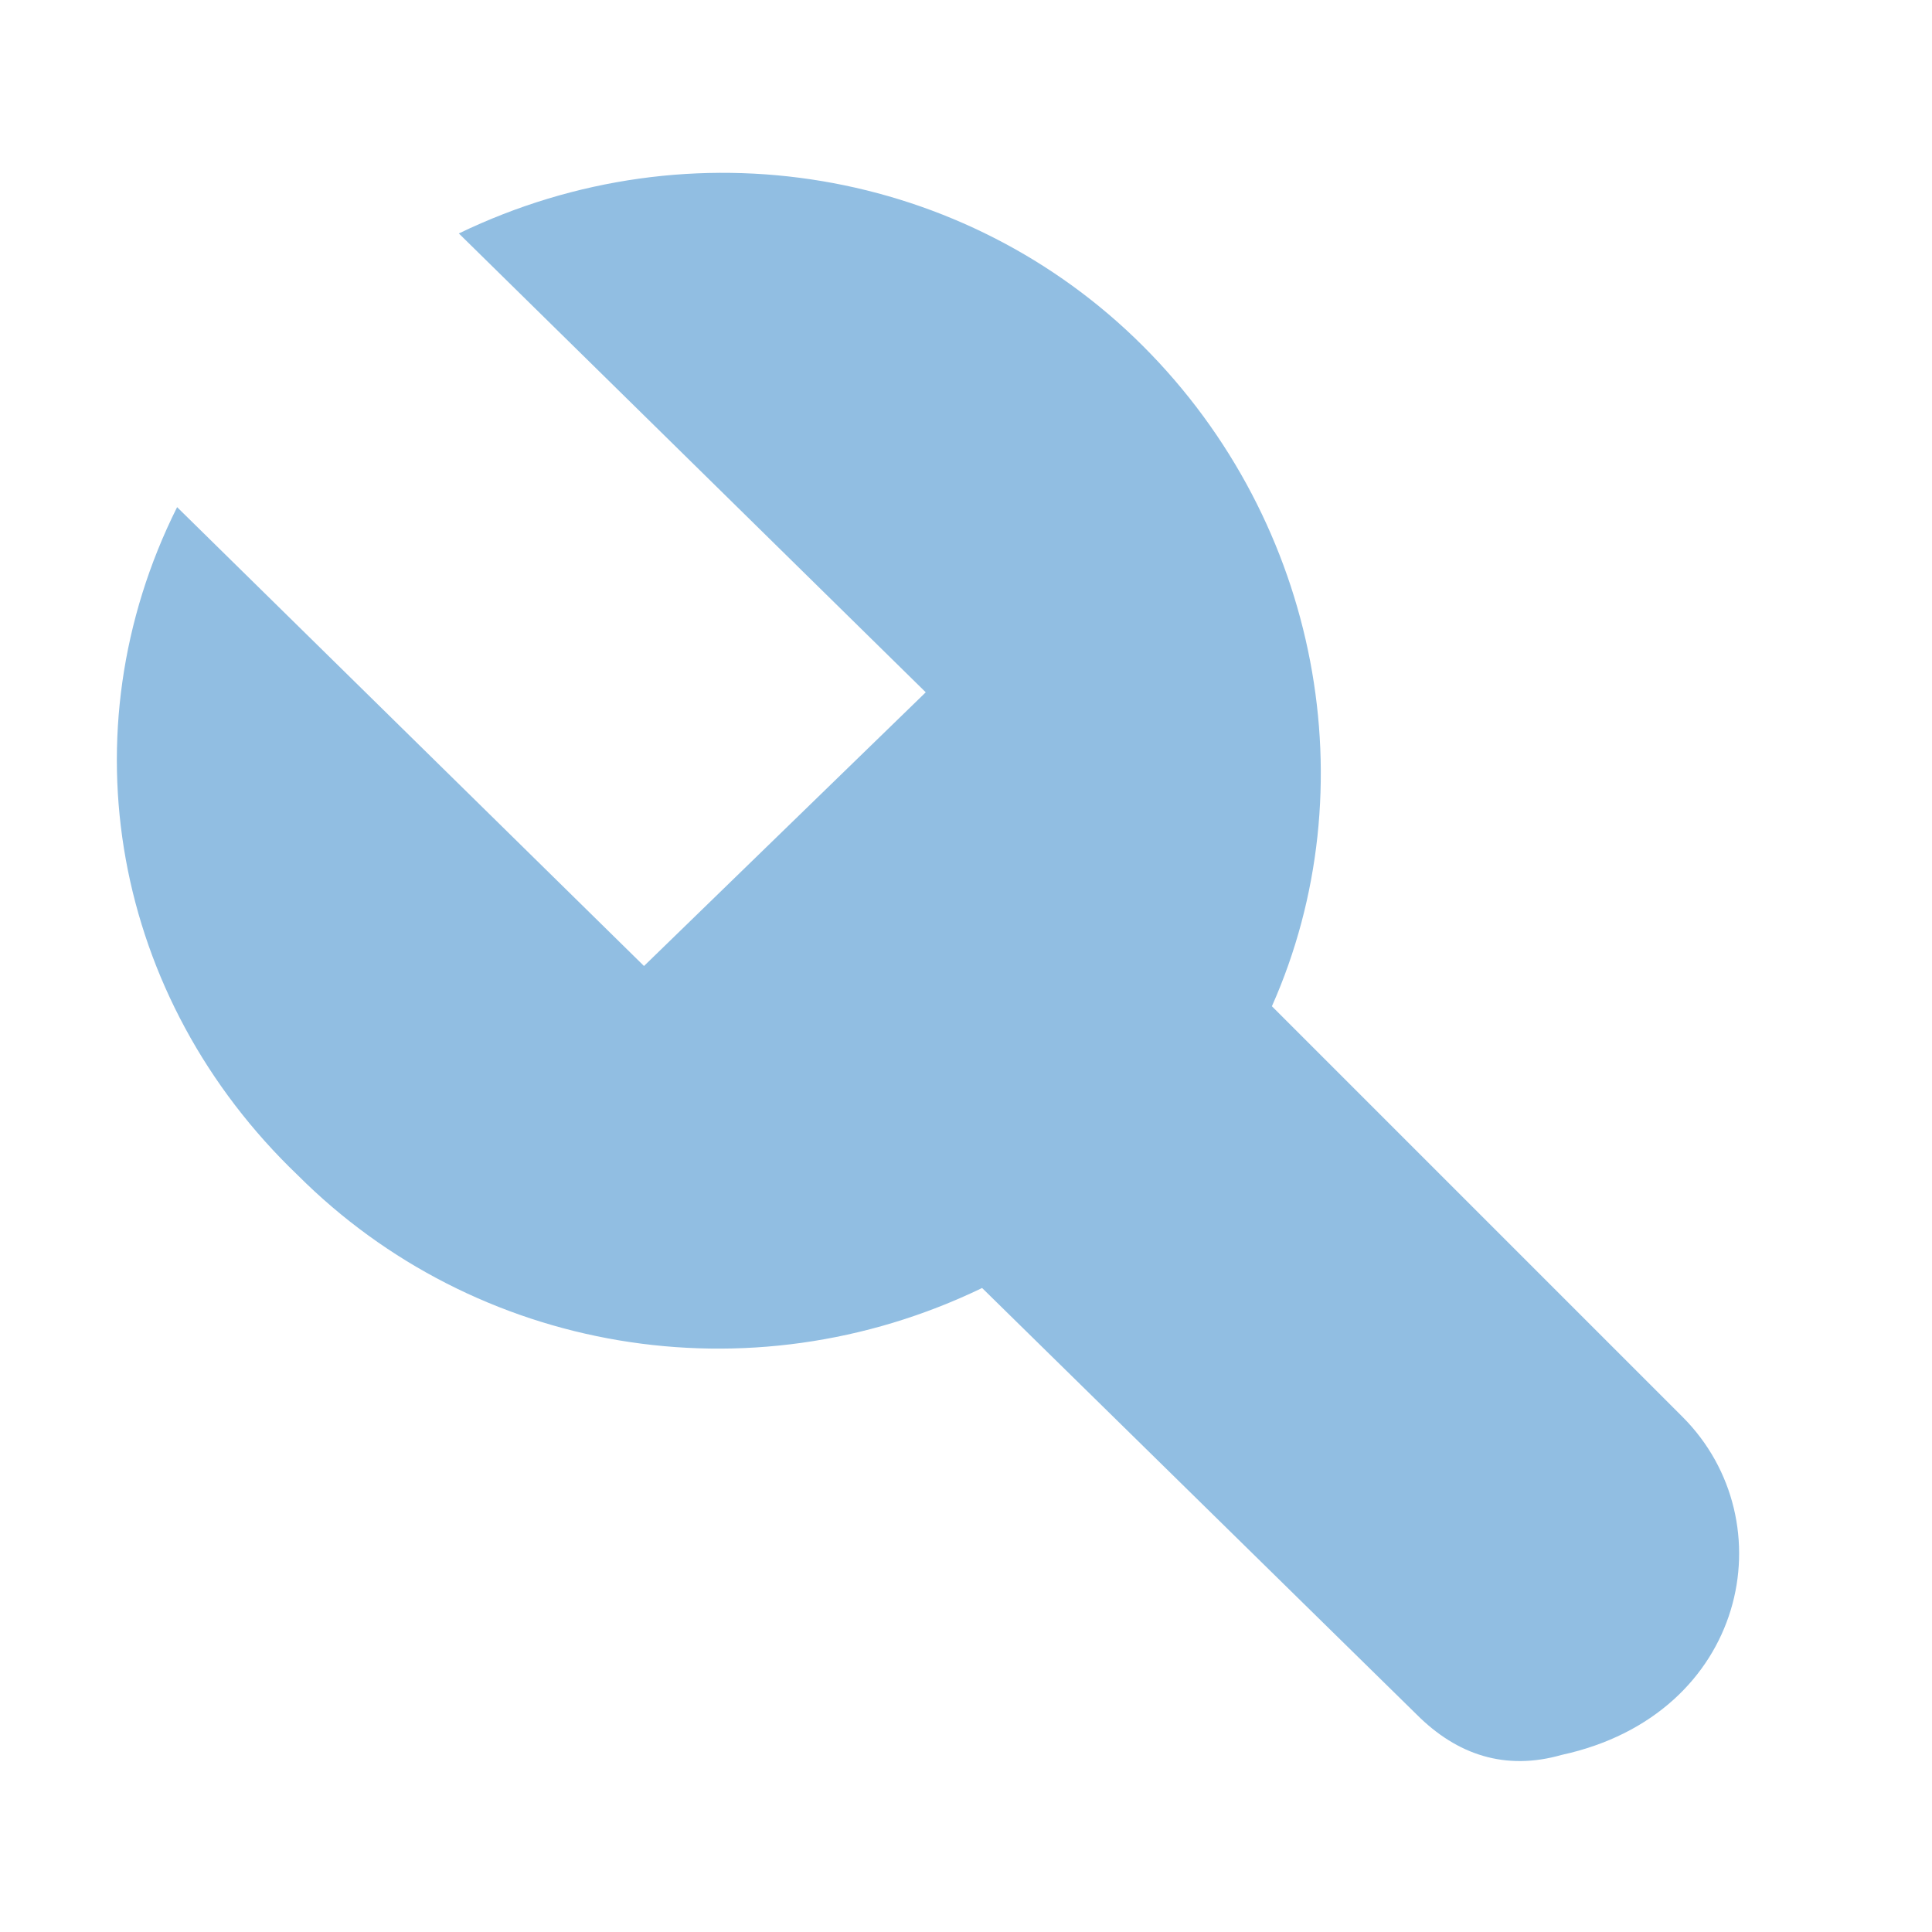
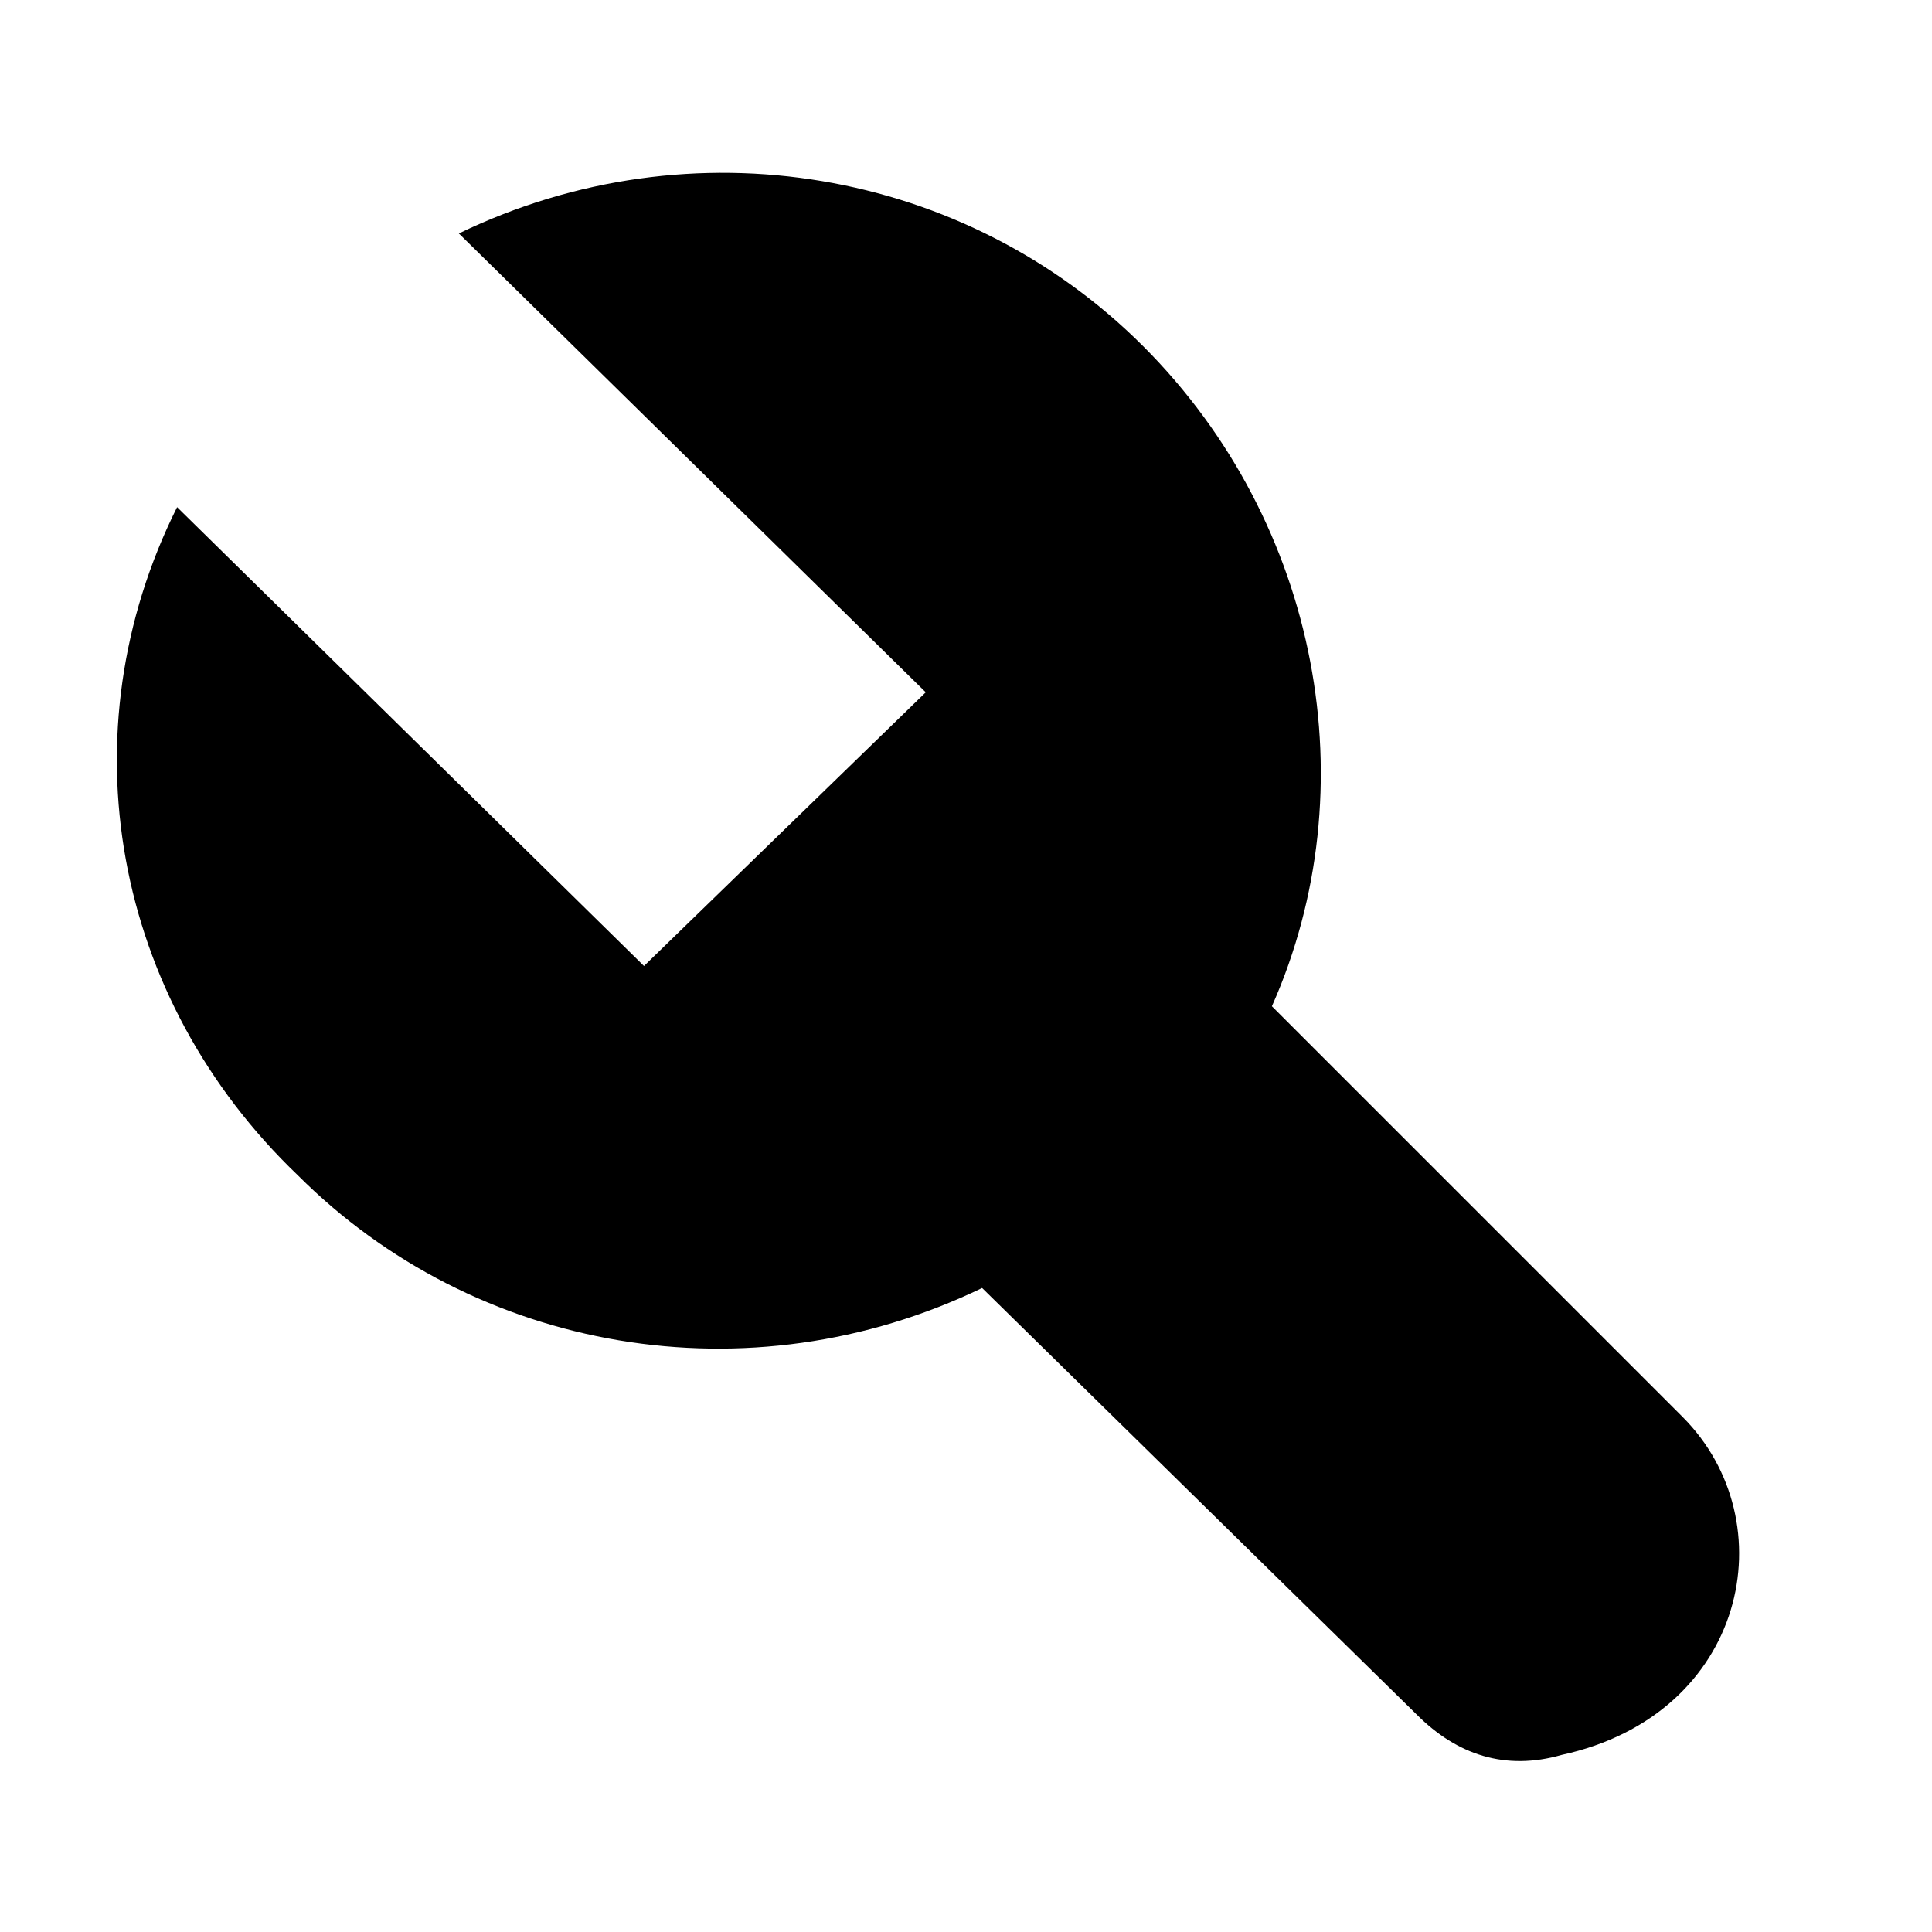
<svg xmlns="http://www.w3.org/2000/svg" t="1538893724209" className="icon" style="" viewBox="0 0 1024 1024" version="1.1" p-id="2120" width="200" height="200">
  <defs>
    <style type="text/css" />
  </defs>
-   <path d="M605.867 183.467C512 89.6 366.933 64 243.2 123.733l247.467 243.2L341.333 512 93.867 268.8c-59.733 119.467-34.133 260.267 64 354.133 93.867 93.867 238.933 119.467 362.667 59.733l230.4 226.133c21.333 21.333 46.933 29.867 76.8 21.333 98.133-21.333 119.467-123.733 64-179.2l-217.6-217.6c51.2-115.2 25.6-256-68.267-349.867z m0 0" fill="#91BEE2" p-id="2121" />
+   <path d="M605.867 183.467C512 89.6 366.933 64 243.2 123.733l247.467 243.2L341.333 512 93.867 268.8c-59.733 119.467-34.133 260.267 64 354.133 93.867 93.867 238.933 119.467 362.667 59.733l230.4 226.133c21.333 21.333 46.933 29.867 76.8 21.333 98.133-21.333 119.467-123.733 64-179.2l-217.6-217.6c51.2-115.2 25.6-256-68.267-349.867z m0 0" p-id="2121" />
</svg>
